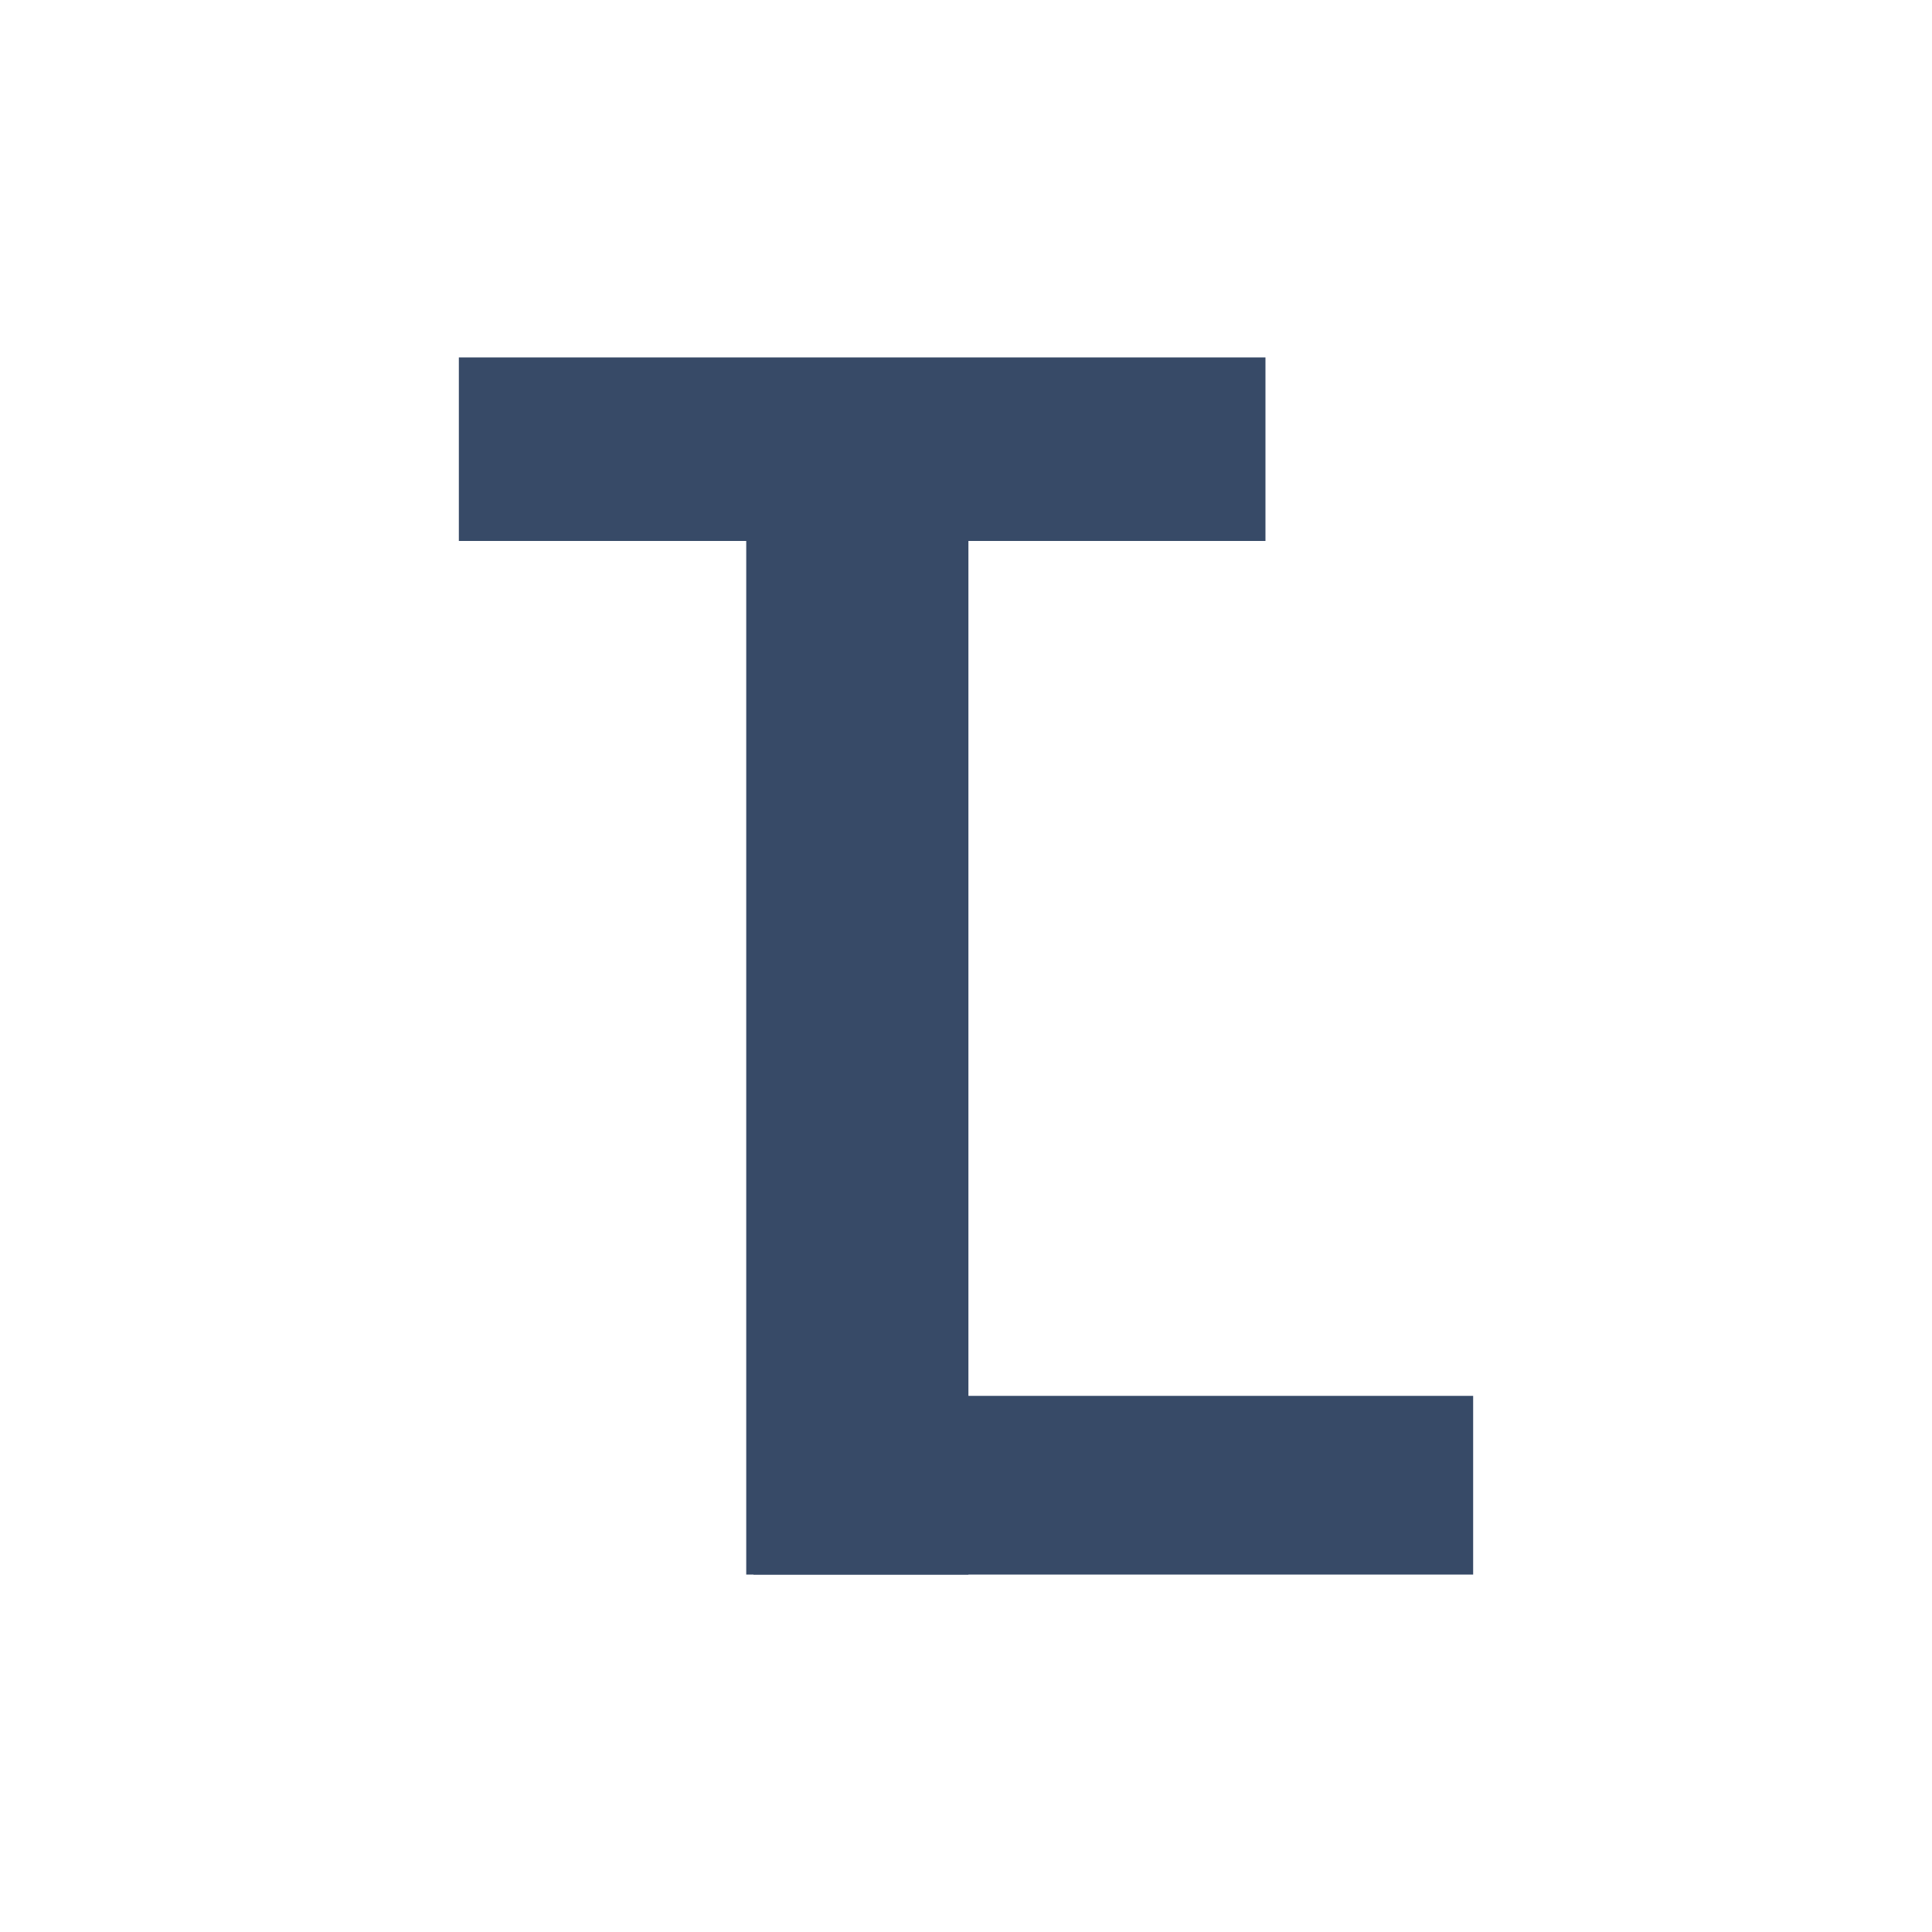
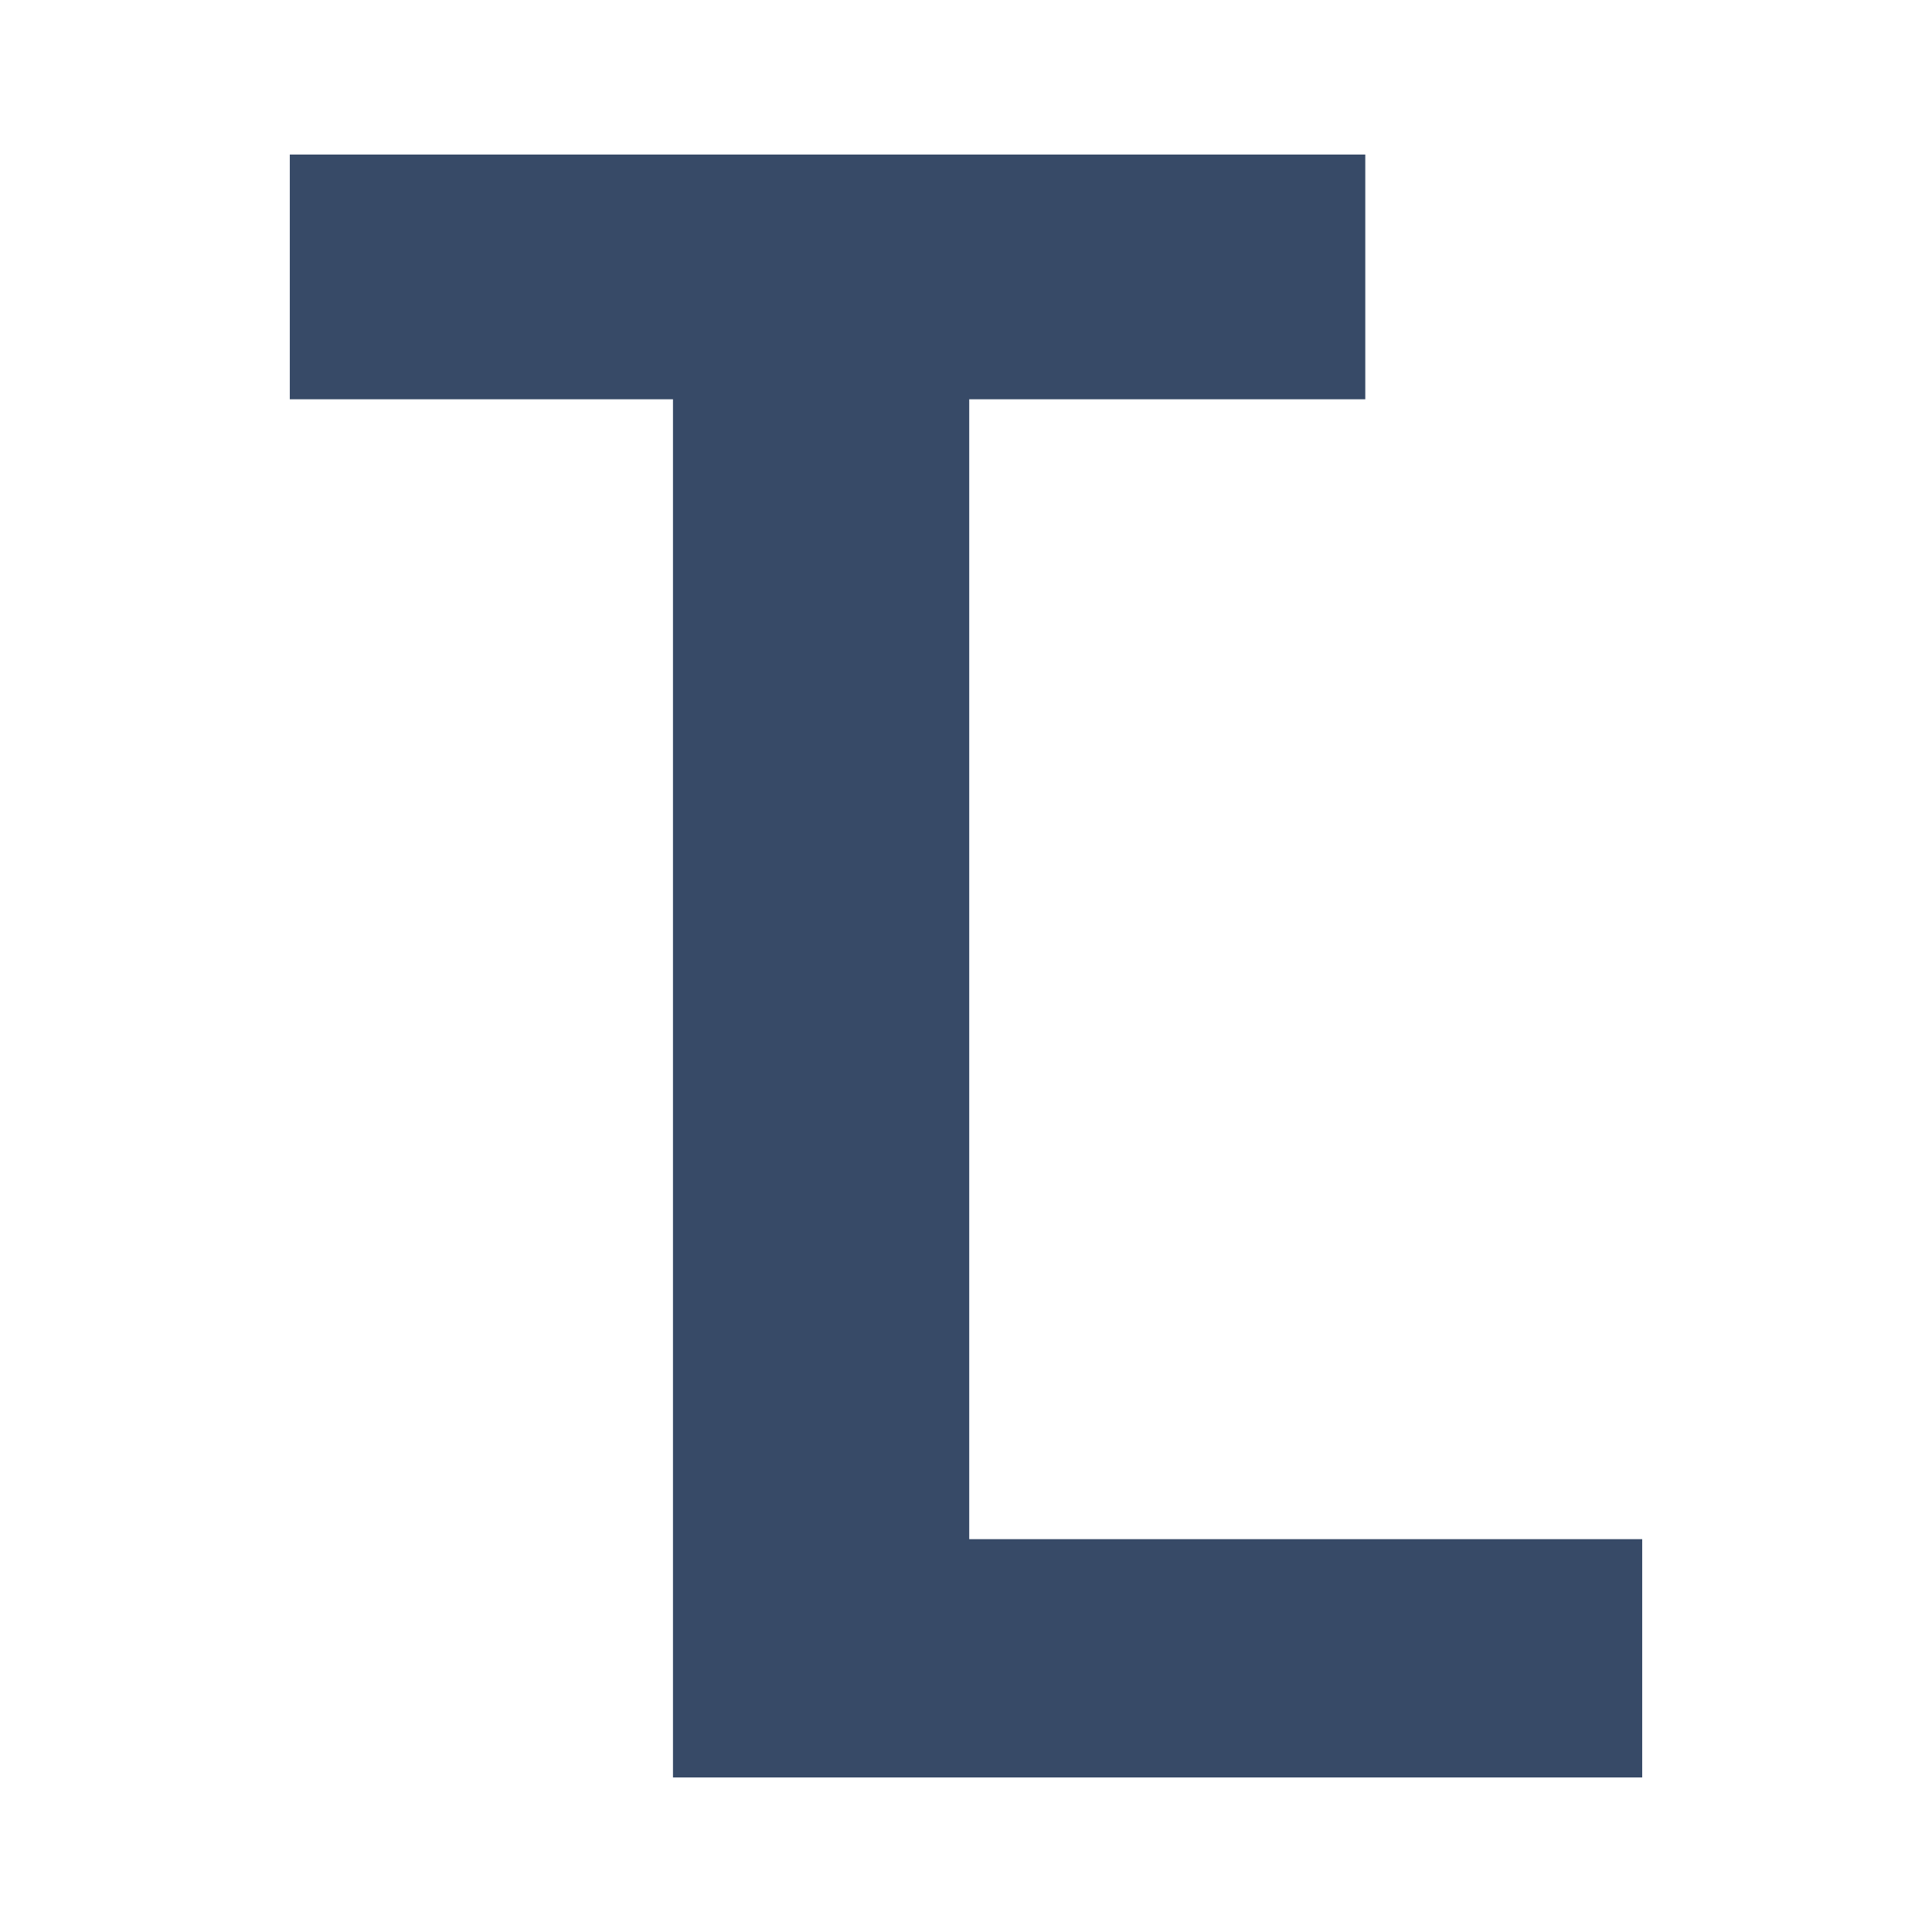
- <svg xmlns="http://www.w3.org/2000/svg" version="1.1" id="Layer_1" x="0px" y="0px" viewBox="0 0 80 80" style="enable-background:new 0 0 80 80;" xml:space="preserve">
+ <svg xmlns="http://www.w3.org/2000/svg" version="1.1" id="Layer_1" x="0px" y="0px" viewBox="0 0 60 60" style="enable-background:new 0 0 60 60;" xml:space="preserve">
  <style type="text/css">
	.st0{fill:#374A67;}
</style>
  <g>
-     <path class="st0" d="M40.1,22.4v42.8h-8.9V22.4H19v-7.6h33.4v7.6H40.1z" />
+     <path class="st0" d="M30.1,12.4v42.8h-8.9V12.4H9V4.8h33.4v7.6H30.1z" />
  </g>
  <g>
-     <path class="st0" d="M30.9,65.2V16.5h8.9v41.3H61v7.4H30.9z" />
+     <path class="st0" d="M20.9,55.2V6.5h8.9v41.3H51v7.4H20.9z" />
  </g>
</svg>
